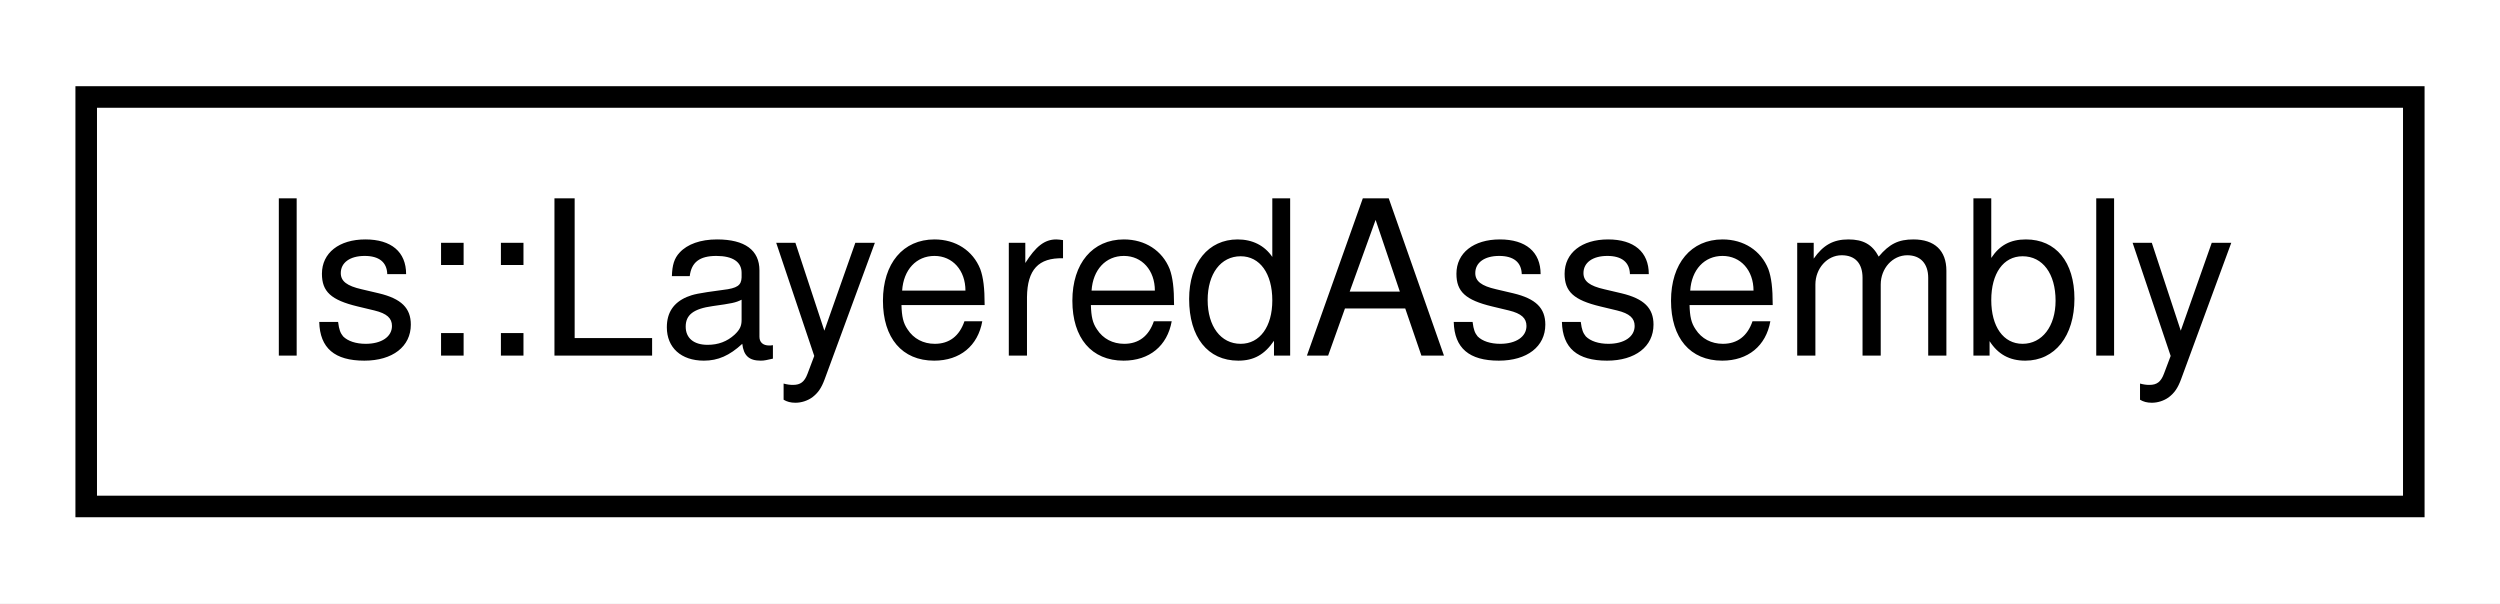
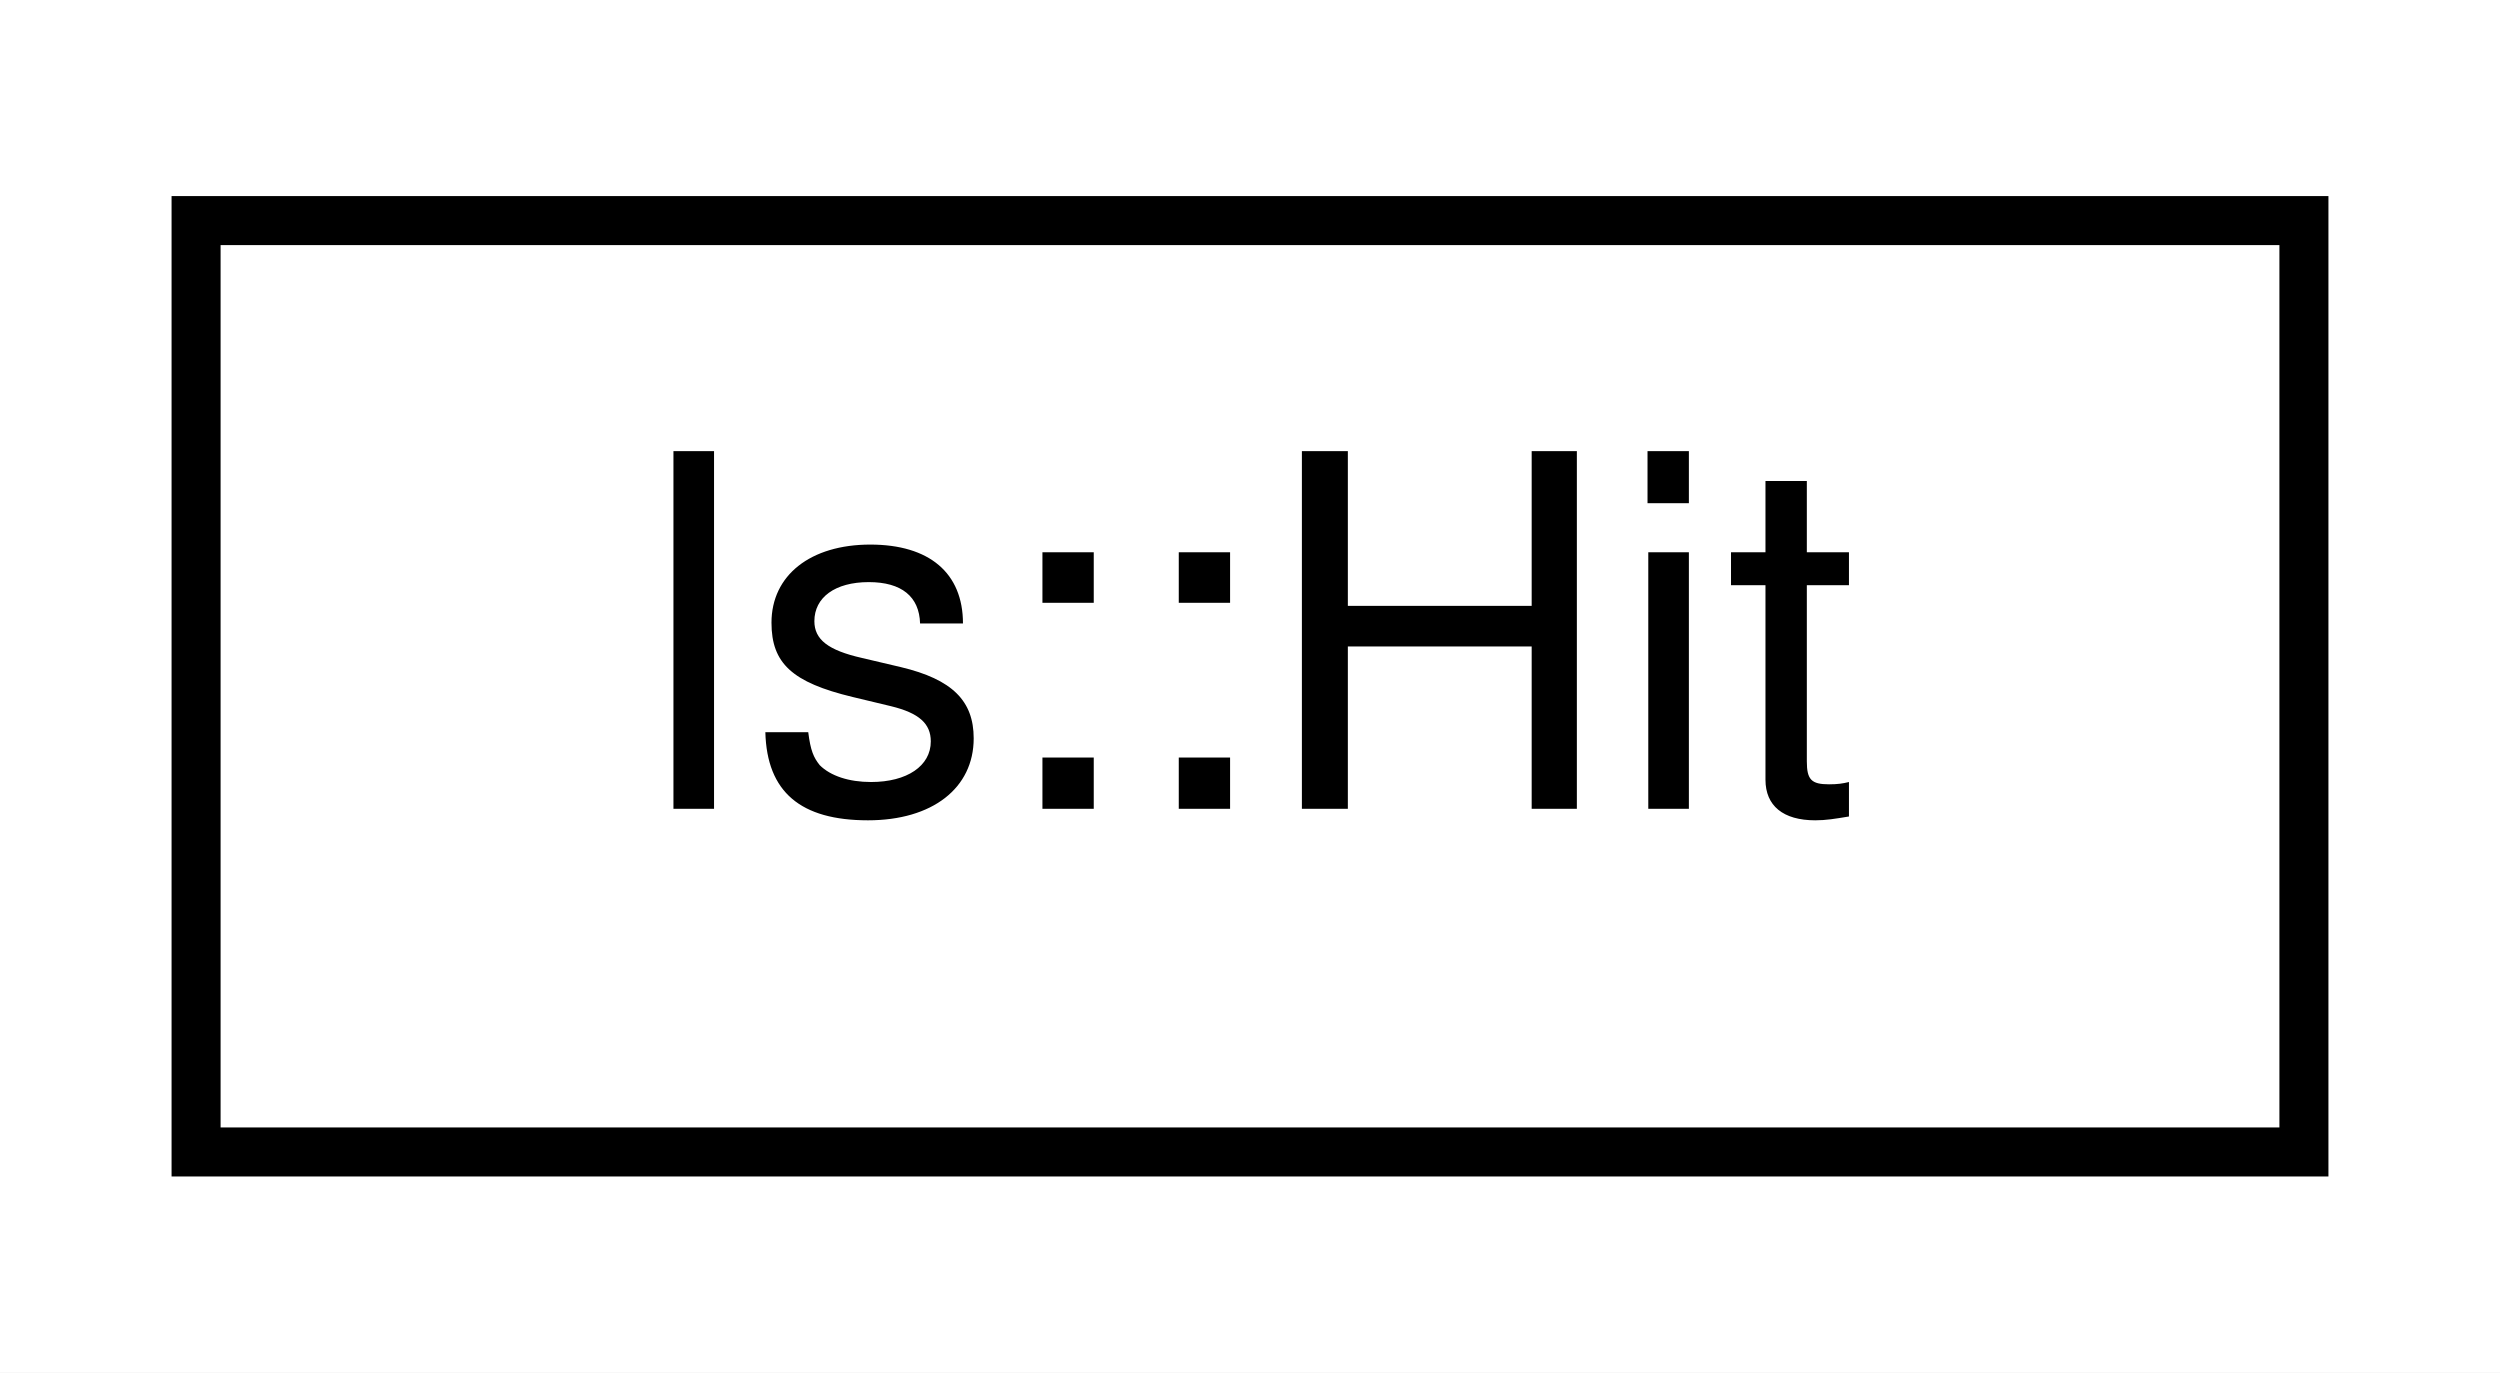
- <svg xmlns="http://www.w3.org/2000/svg" xmlns:xlink="http://www.w3.org/1999/xlink" width="116pt" height="28pt" viewBox="0.00 0.00 116.00 28.00">
+ <svg xmlns="http://www.w3.org/2000/svg" xmlns:xlink="http://www.w3.org/1999/xlink" width="51pt" height="28pt" viewBox="0.00 0.00 51.00 28.00">
  <g id="graph0" class="graph" transform="scale(1 1) rotate(0) translate(4 24)">
-     <polygon fill="#ffffff" stroke="transparent" points="-4,4 -4,-24 112,-24 112,4 -4,4" />
+     <polygon fill="#ffffff" stroke="transparent" points="-4,4 -4,-24 47,-24 47,4 -4,4" />
    <g id="node1" class="node">
      <g id="a_node1">
-         <a xlink:href="classls_1_1LayeredAssembly.html" target="_top" xlink:title="Layered assembly. ">
-           <polygon fill="#ffffff" stroke="#000000" points="0,-.5 0,-19.5 108,-19.5 108,-.5 0,-.5" />
-           <text text-anchor="middle" x="54" y="-7.5" font-family="Helvetica,sans-Serif" font-size="10.00" fill="#000000">ls::LayeredAssembly</text>
+         <a xlink:href="classls_1_1Hit.html" target="_top" xlink:title="Hit. ">
+           <polygon fill="#ffffff" stroke="#000000" points="0,-.5 0,-19.5 43,-19.5 43,-.5 0,-.5" />
+           <text text-anchor="middle" x="21.5" y="-7.5" font-family="Helvetica,sans-Serif" font-size="10.00" fill="#000000">ls::Hit</text>
        </a>
      </g>
    </g>
  </g>
</svg>
